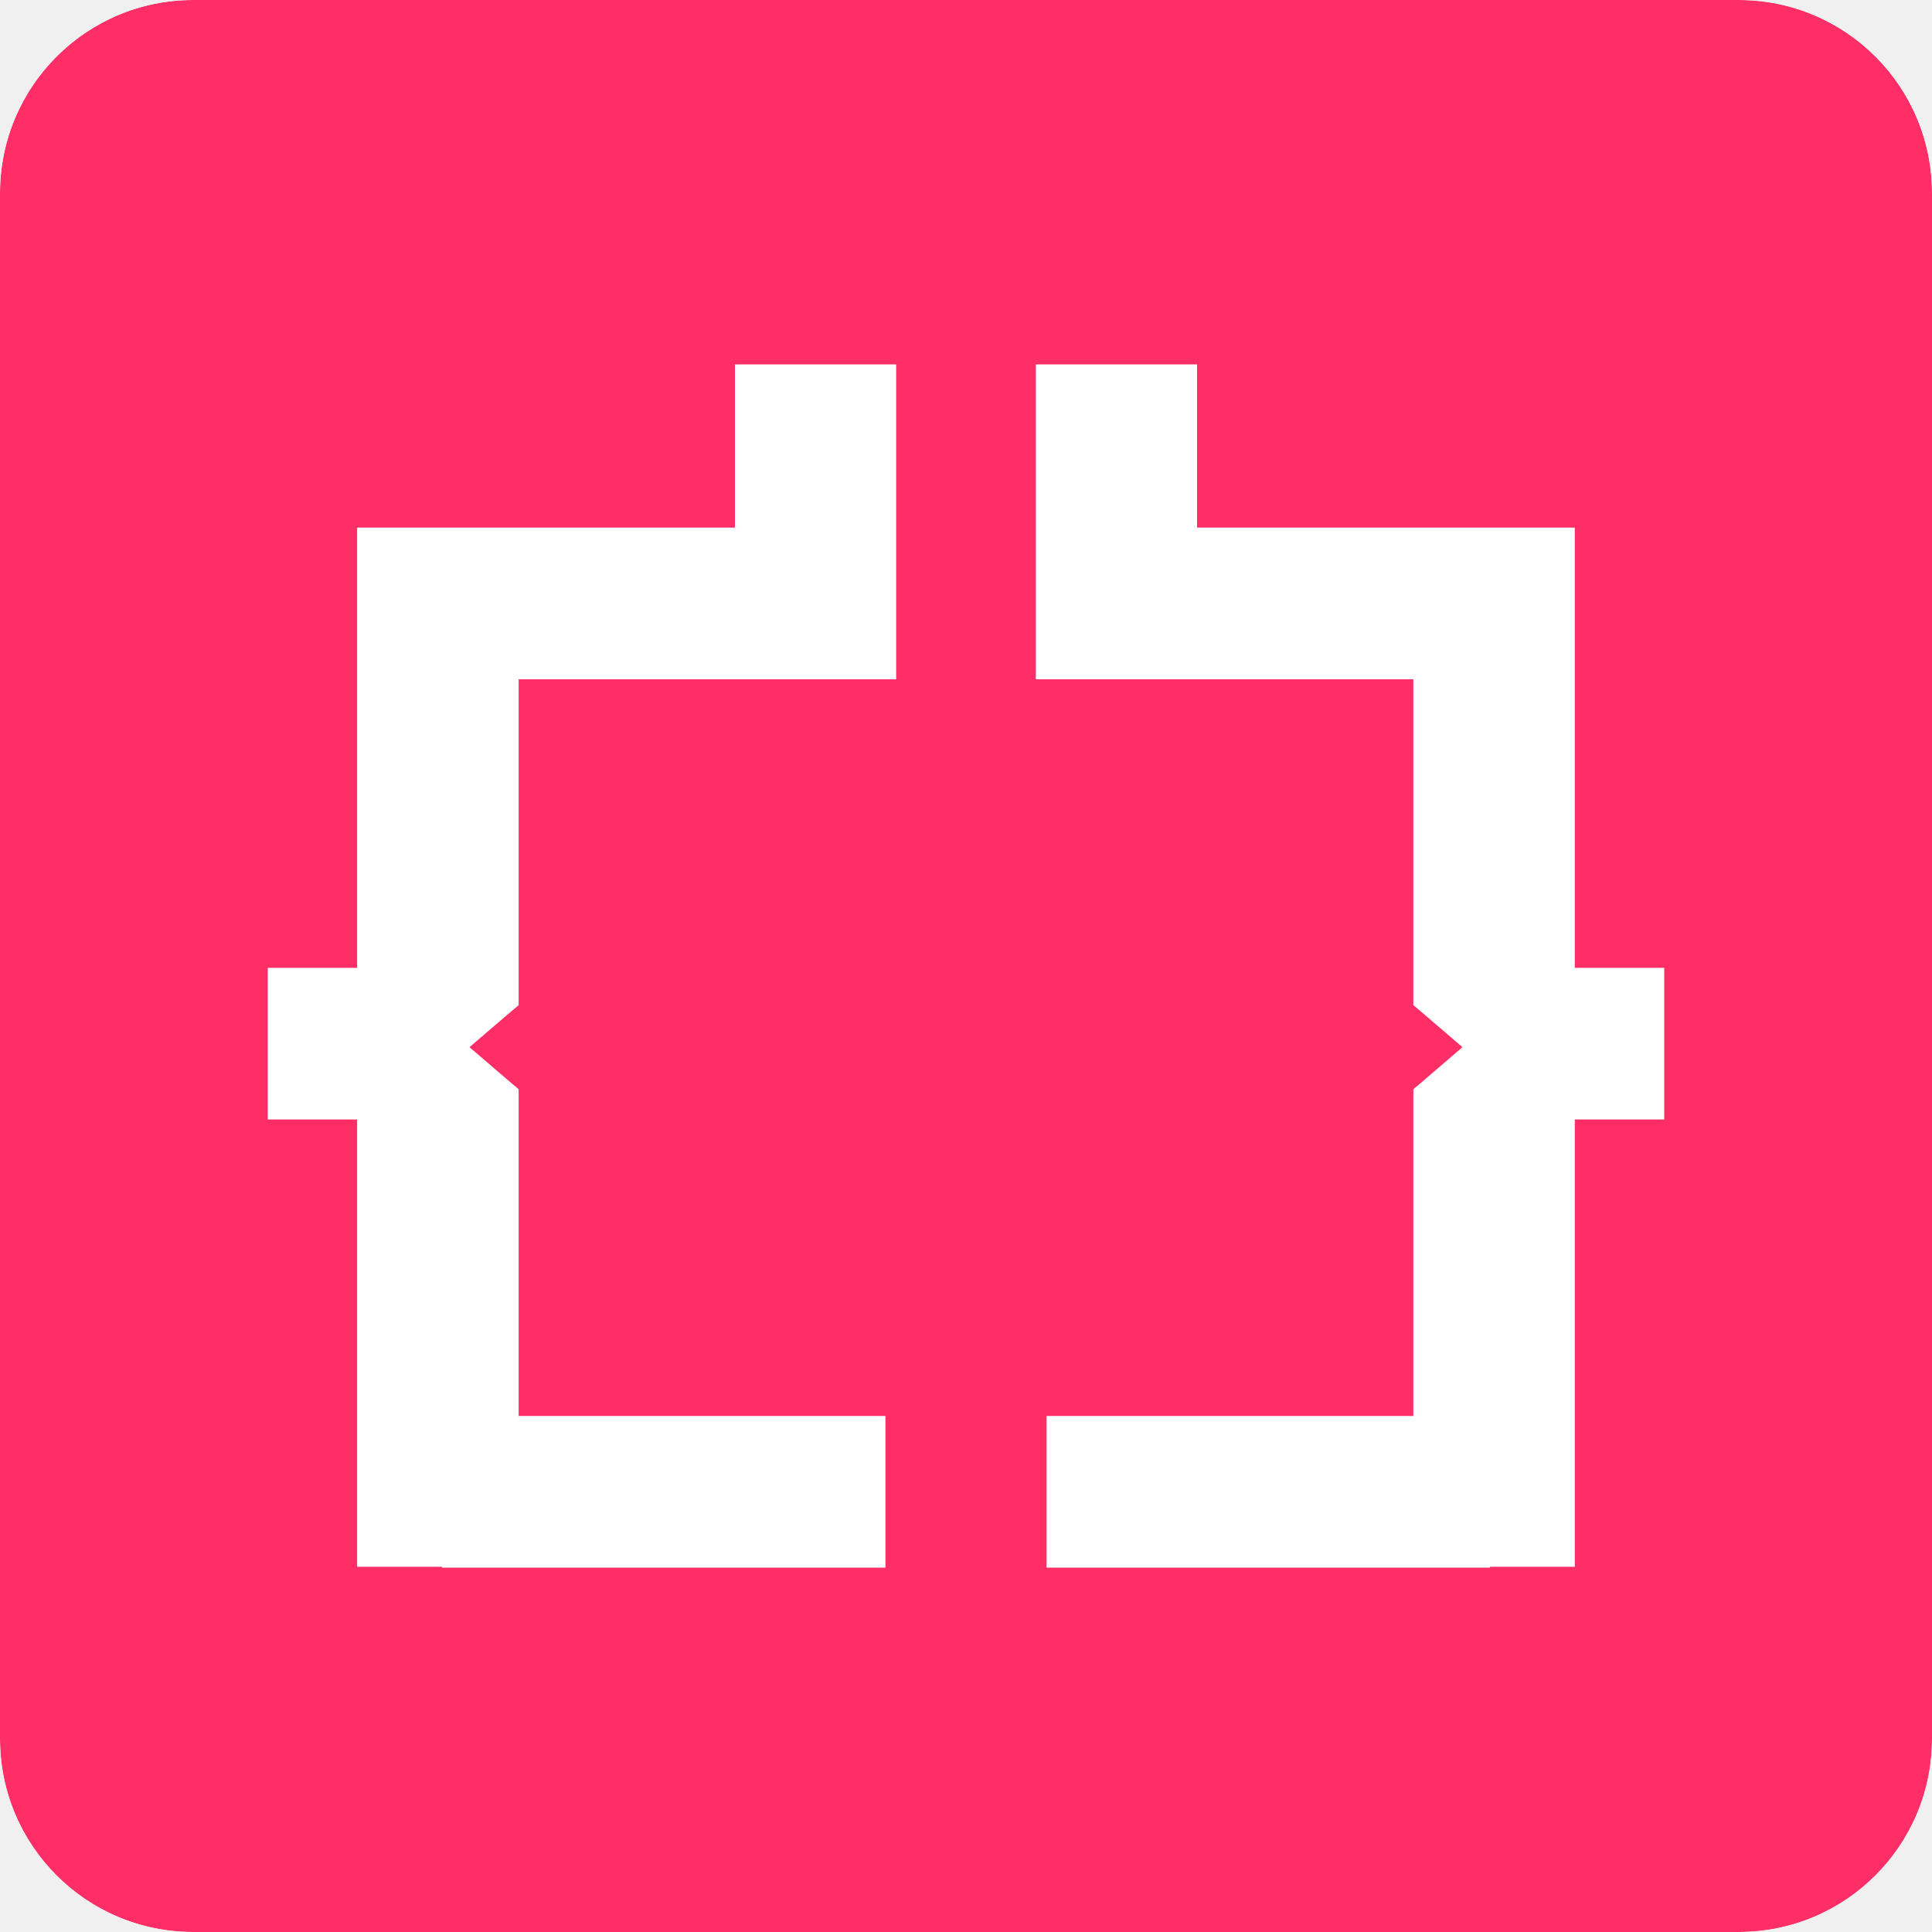
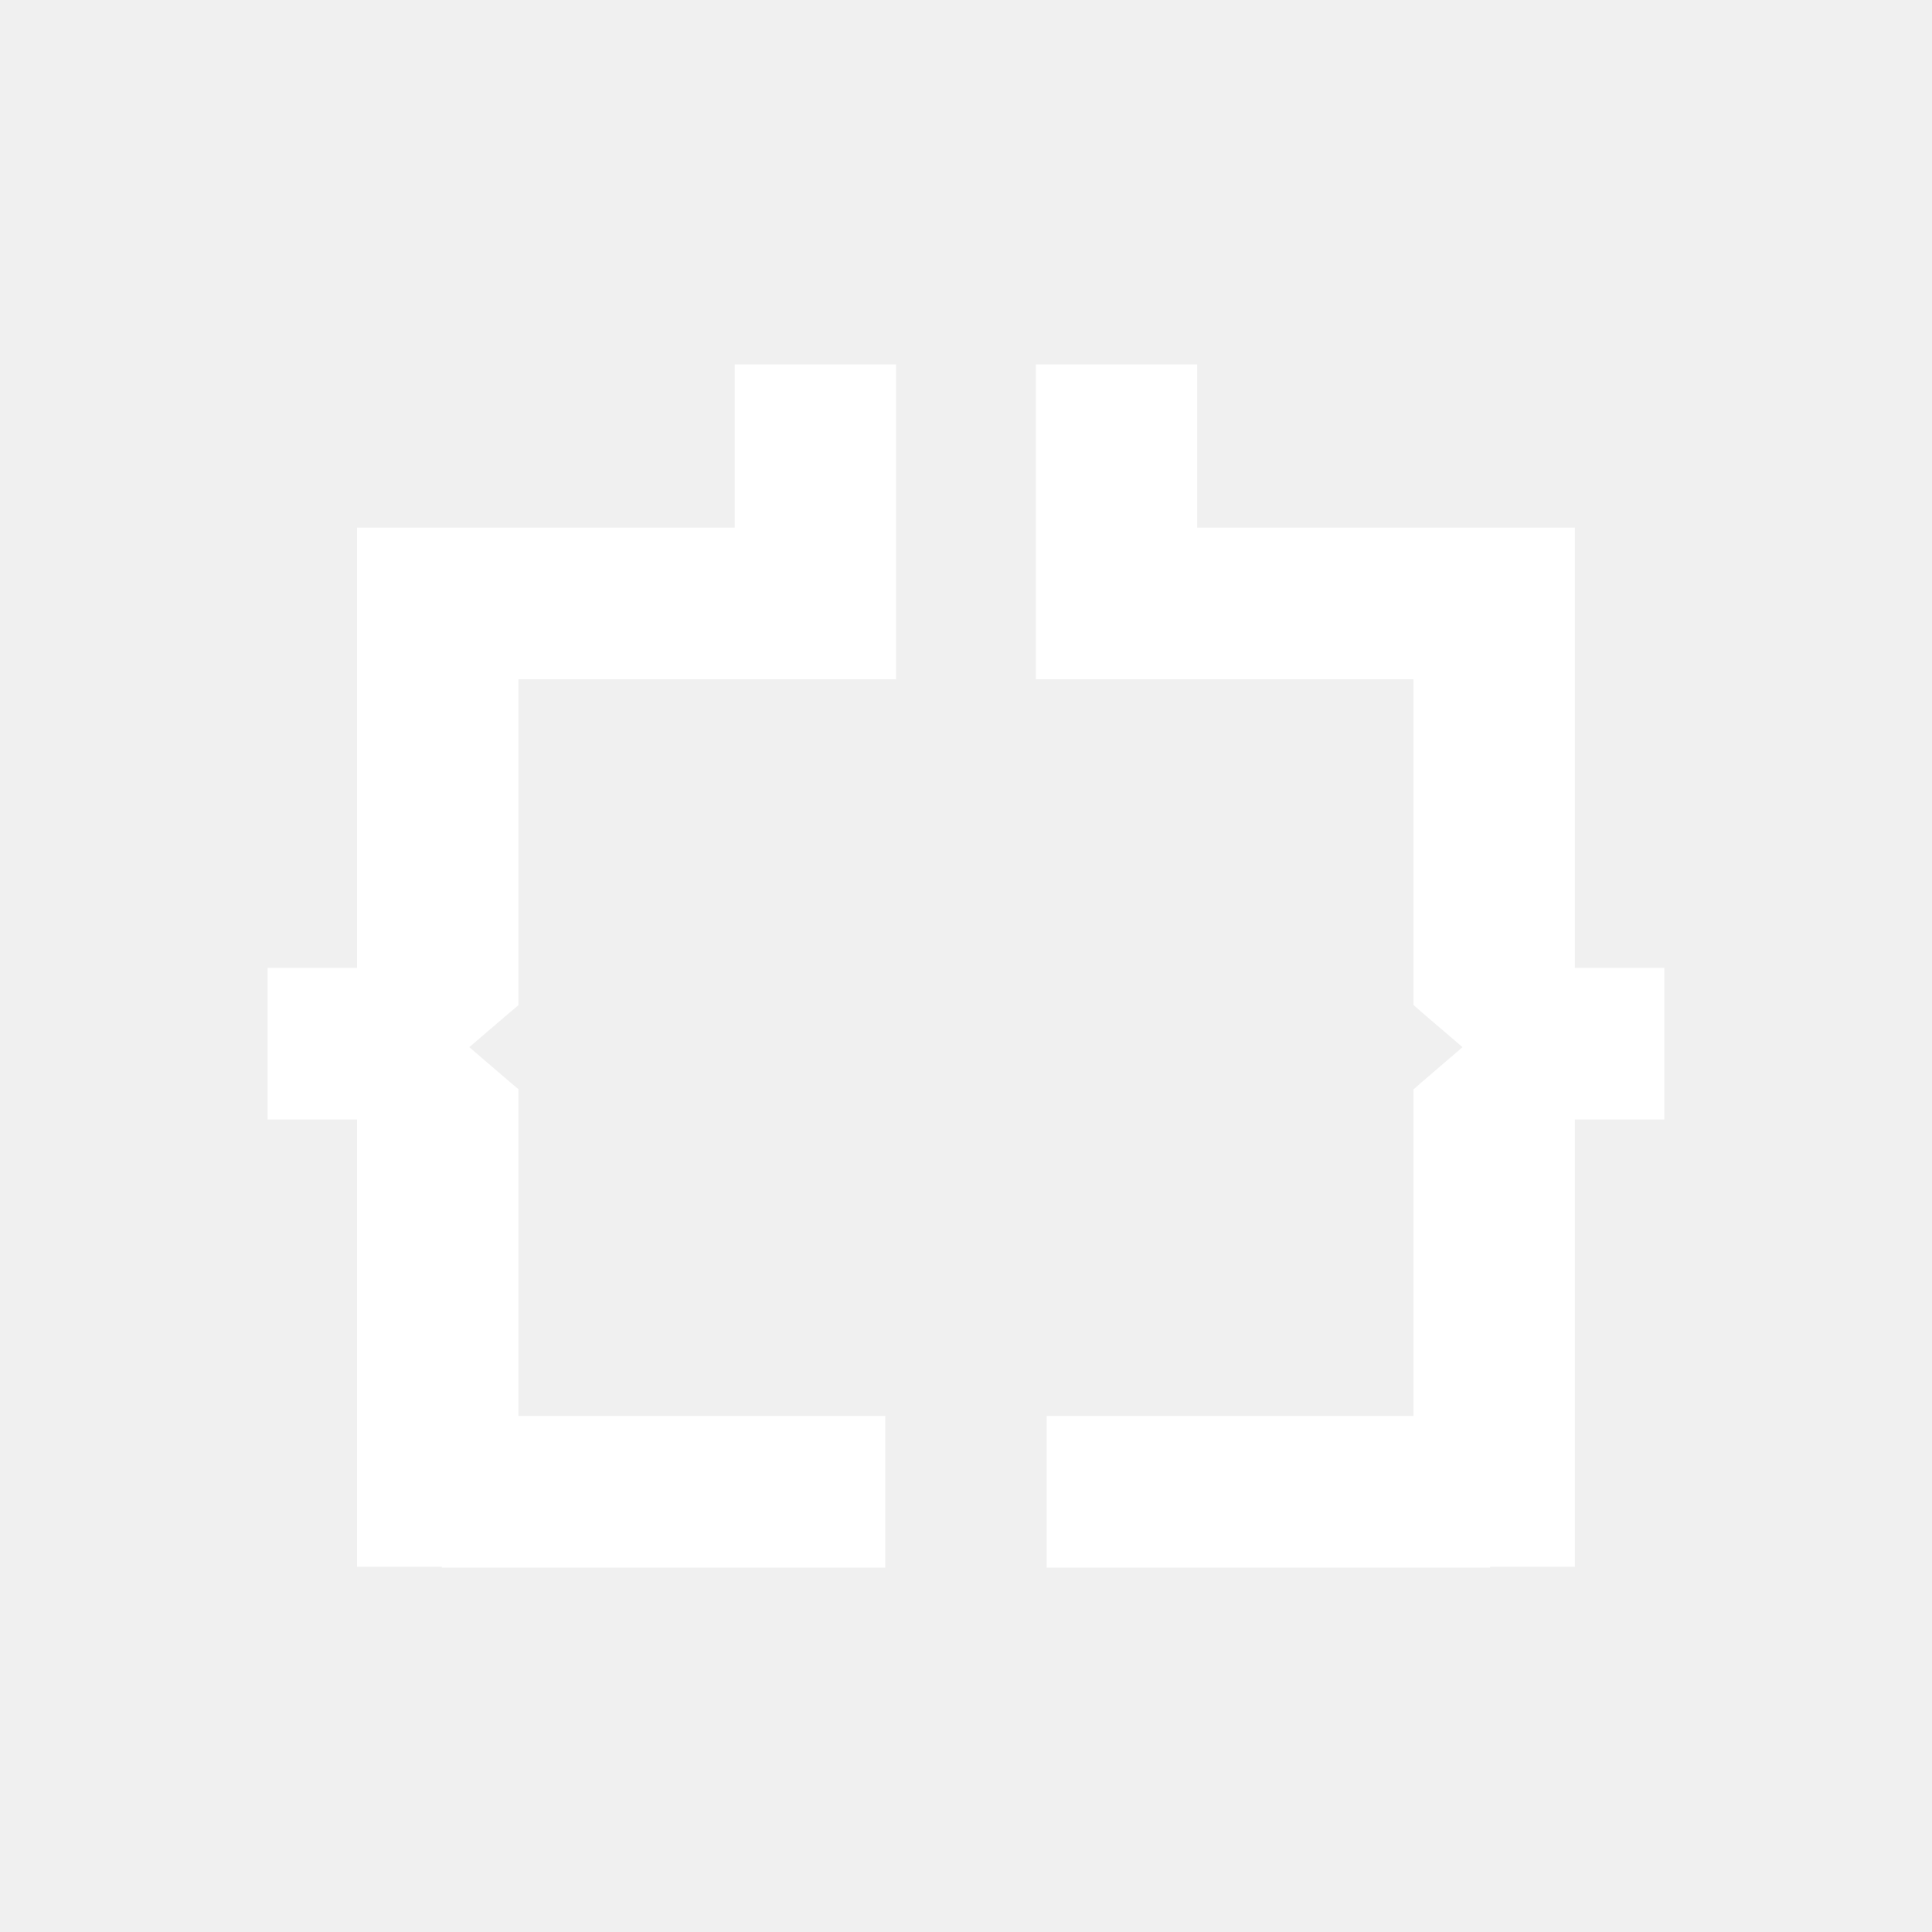
<svg xmlns="http://www.w3.org/2000/svg" width="20" height="20" viewBox="0 0 20 20" fill="none">
-   <g clip-path="url(#clip0_1976_72)">
-     <mask id="mask0_1976_72" style="mask-type:luminance" maskUnits="userSpaceOnUse" x="0" y="0" width="20" height="20">
-       <path d="M18 0H2C0.895 0 0 0.895 0 2V18C0 19.105 0.895 20 2 20H18C19.105 20 20 19.105 20 18V2C20 0.895 19.105 0 18 0Z" fill="white" />
+   <g clip-path="url(#clip0_7_14)">
+     <mask id="mask0_7_14" style="mask-type:luminance" maskUnits="userSpaceOnUse" x="0" y="0" width="20" height="20">
+       <path d="M20 0H0V20H20V0Z" fill="white" />
    </mask>
-     <g mask="url(#mask0_1976_72)">
-       <path d="M18 0H2C0.895 0 0 0.895 0 2V18C0 19.105 0.895 20 2 20H18C19.105 20 20 19.105 20 18V2C20 0.895 19.105 0 18 0Z" fill="#FF2E67" />
-       <path d="M8.938 14.833H5.194V11.381V11.357L5.175 11.341L4.591 10.84L5.175 10.34L5.194 10.324V10.3V6.857H7.836H8.938H9.049H9.102V6.804V4V3.947H9.049H7.836H7.783V4V5.637H5.141H4.825H3.925H3.872V5.69V10.194H3H2.947V10.246V11.361V11.414H3H3.872V15.991V16.044H3.925H4.751V16.053H4.804H8.938H8.991V16V14.886V14.833H8.938Z" fill="white" stroke="white" stroke-width="0.35" />
-       <path d="M17.053 10.246V10.194H17H16.127V5.69V5.637H16.075H15.174H14.859H12.217V4V3.947H12.164H10.95H10.898V4V6.804V6.857H10.95H11.062H12.164H14.806V10.3V10.324L14.825 10.34L15.408 10.84L14.825 11.341L14.806 11.357V11.381V14.833H11.062H11.009V14.886V16V16.053H11.062H15.196H15.249V16.044H16.075H16.127V15.991V11.414H17H17.053V11.361V10.246Z" fill="white" stroke="white" stroke-width="0.35" />
+     <g mask="url(#mask0_7_14)">
+       <mask id="mask1_7_14" style="mask-type:luminance" maskUnits="userSpaceOnUse" x="0" y="0" width="20" height="20">
+         <path d="M18 0H2C0.895 0 0 0.895 0 2V18C0 19.105 0.895 20 2 20H18C19.105 20 20 19.105 20 18V2C20 0.895 19.105 0 18 0Z" fill="white" />
+       </mask>
+       <g mask="url(#mask1_7_14)">
+         <path d="M8.936 14.833H5.192V11.381V11.357L5.173 11.341L4.589 10.84L5.173 10.34L5.192 10.324V10.3V6.857H7.834H8.936H9.048H9.101V6.804V4V3.947H9.048H7.834H7.781V4V5.637H5.139H4.824H3.923H3.871V5.69V10.194H2.998H2.945V10.246V11.361V11.414H2.998H3.871V15.991V16.044H3.923H4.749V16.053H4.802H8.936H8.989V16V14.886V14.833H8.936Z" fill="white" stroke="white" stroke-width="0.35" />
+         <path d="M17.054 10.246V10.194H17.001H16.128V5.69V5.637H16.076H15.175H14.86H12.218V4V3.947H12.165H10.951H10.898V4V6.804V6.857H10.951H11.063H12.165H14.807V10.3V10.324L14.825 10.34L15.409 10.84L14.825 11.341L14.807 11.357V11.381V14.833H11.063H11.01V14.886V16V16.053H11.063H15.197H15.25V16.044H16.076H16.128V15.991V11.414H17.001H17.054V11.361V10.246Z" fill="white" stroke="white" stroke-width="0.35" />
+       </g>
    </g>
  </g>
  <defs>
-     <clipPath id="clip0_1976_72">
+     <clipPath id="clip0_7_14">
      <rect width="20" height="20" fill="white" />
    </clipPath>
  </defs>
</svg>
